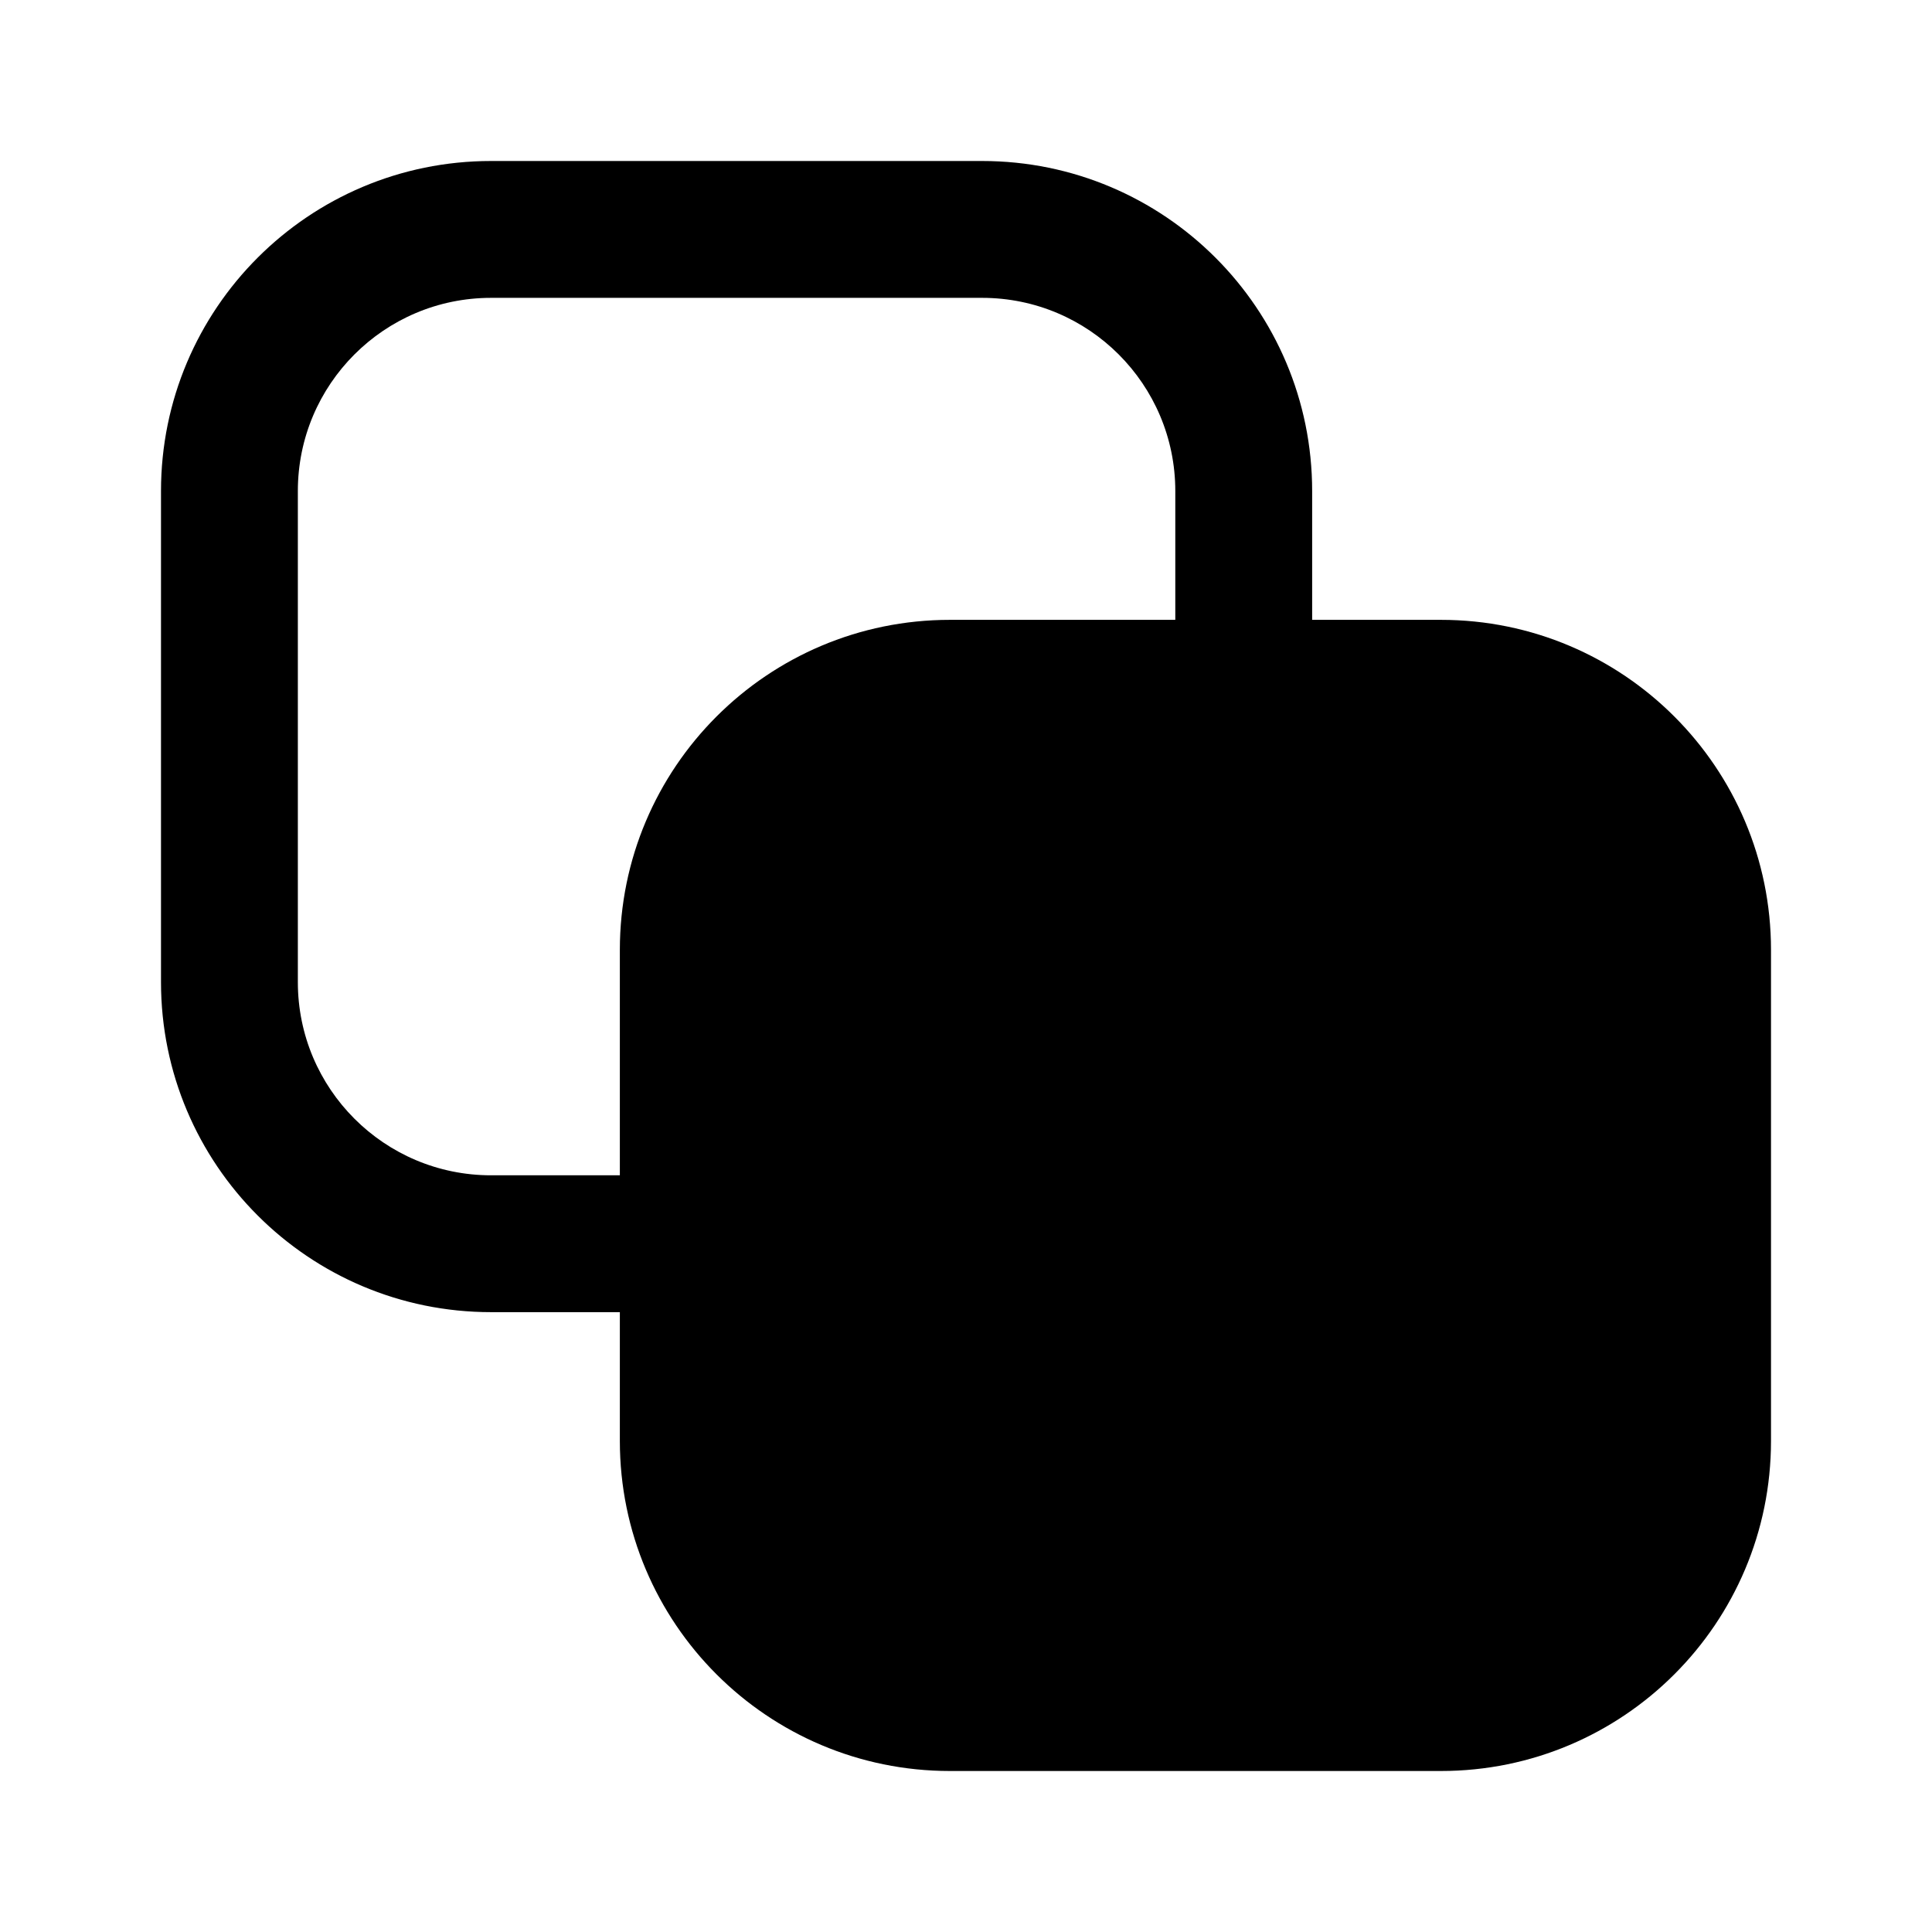
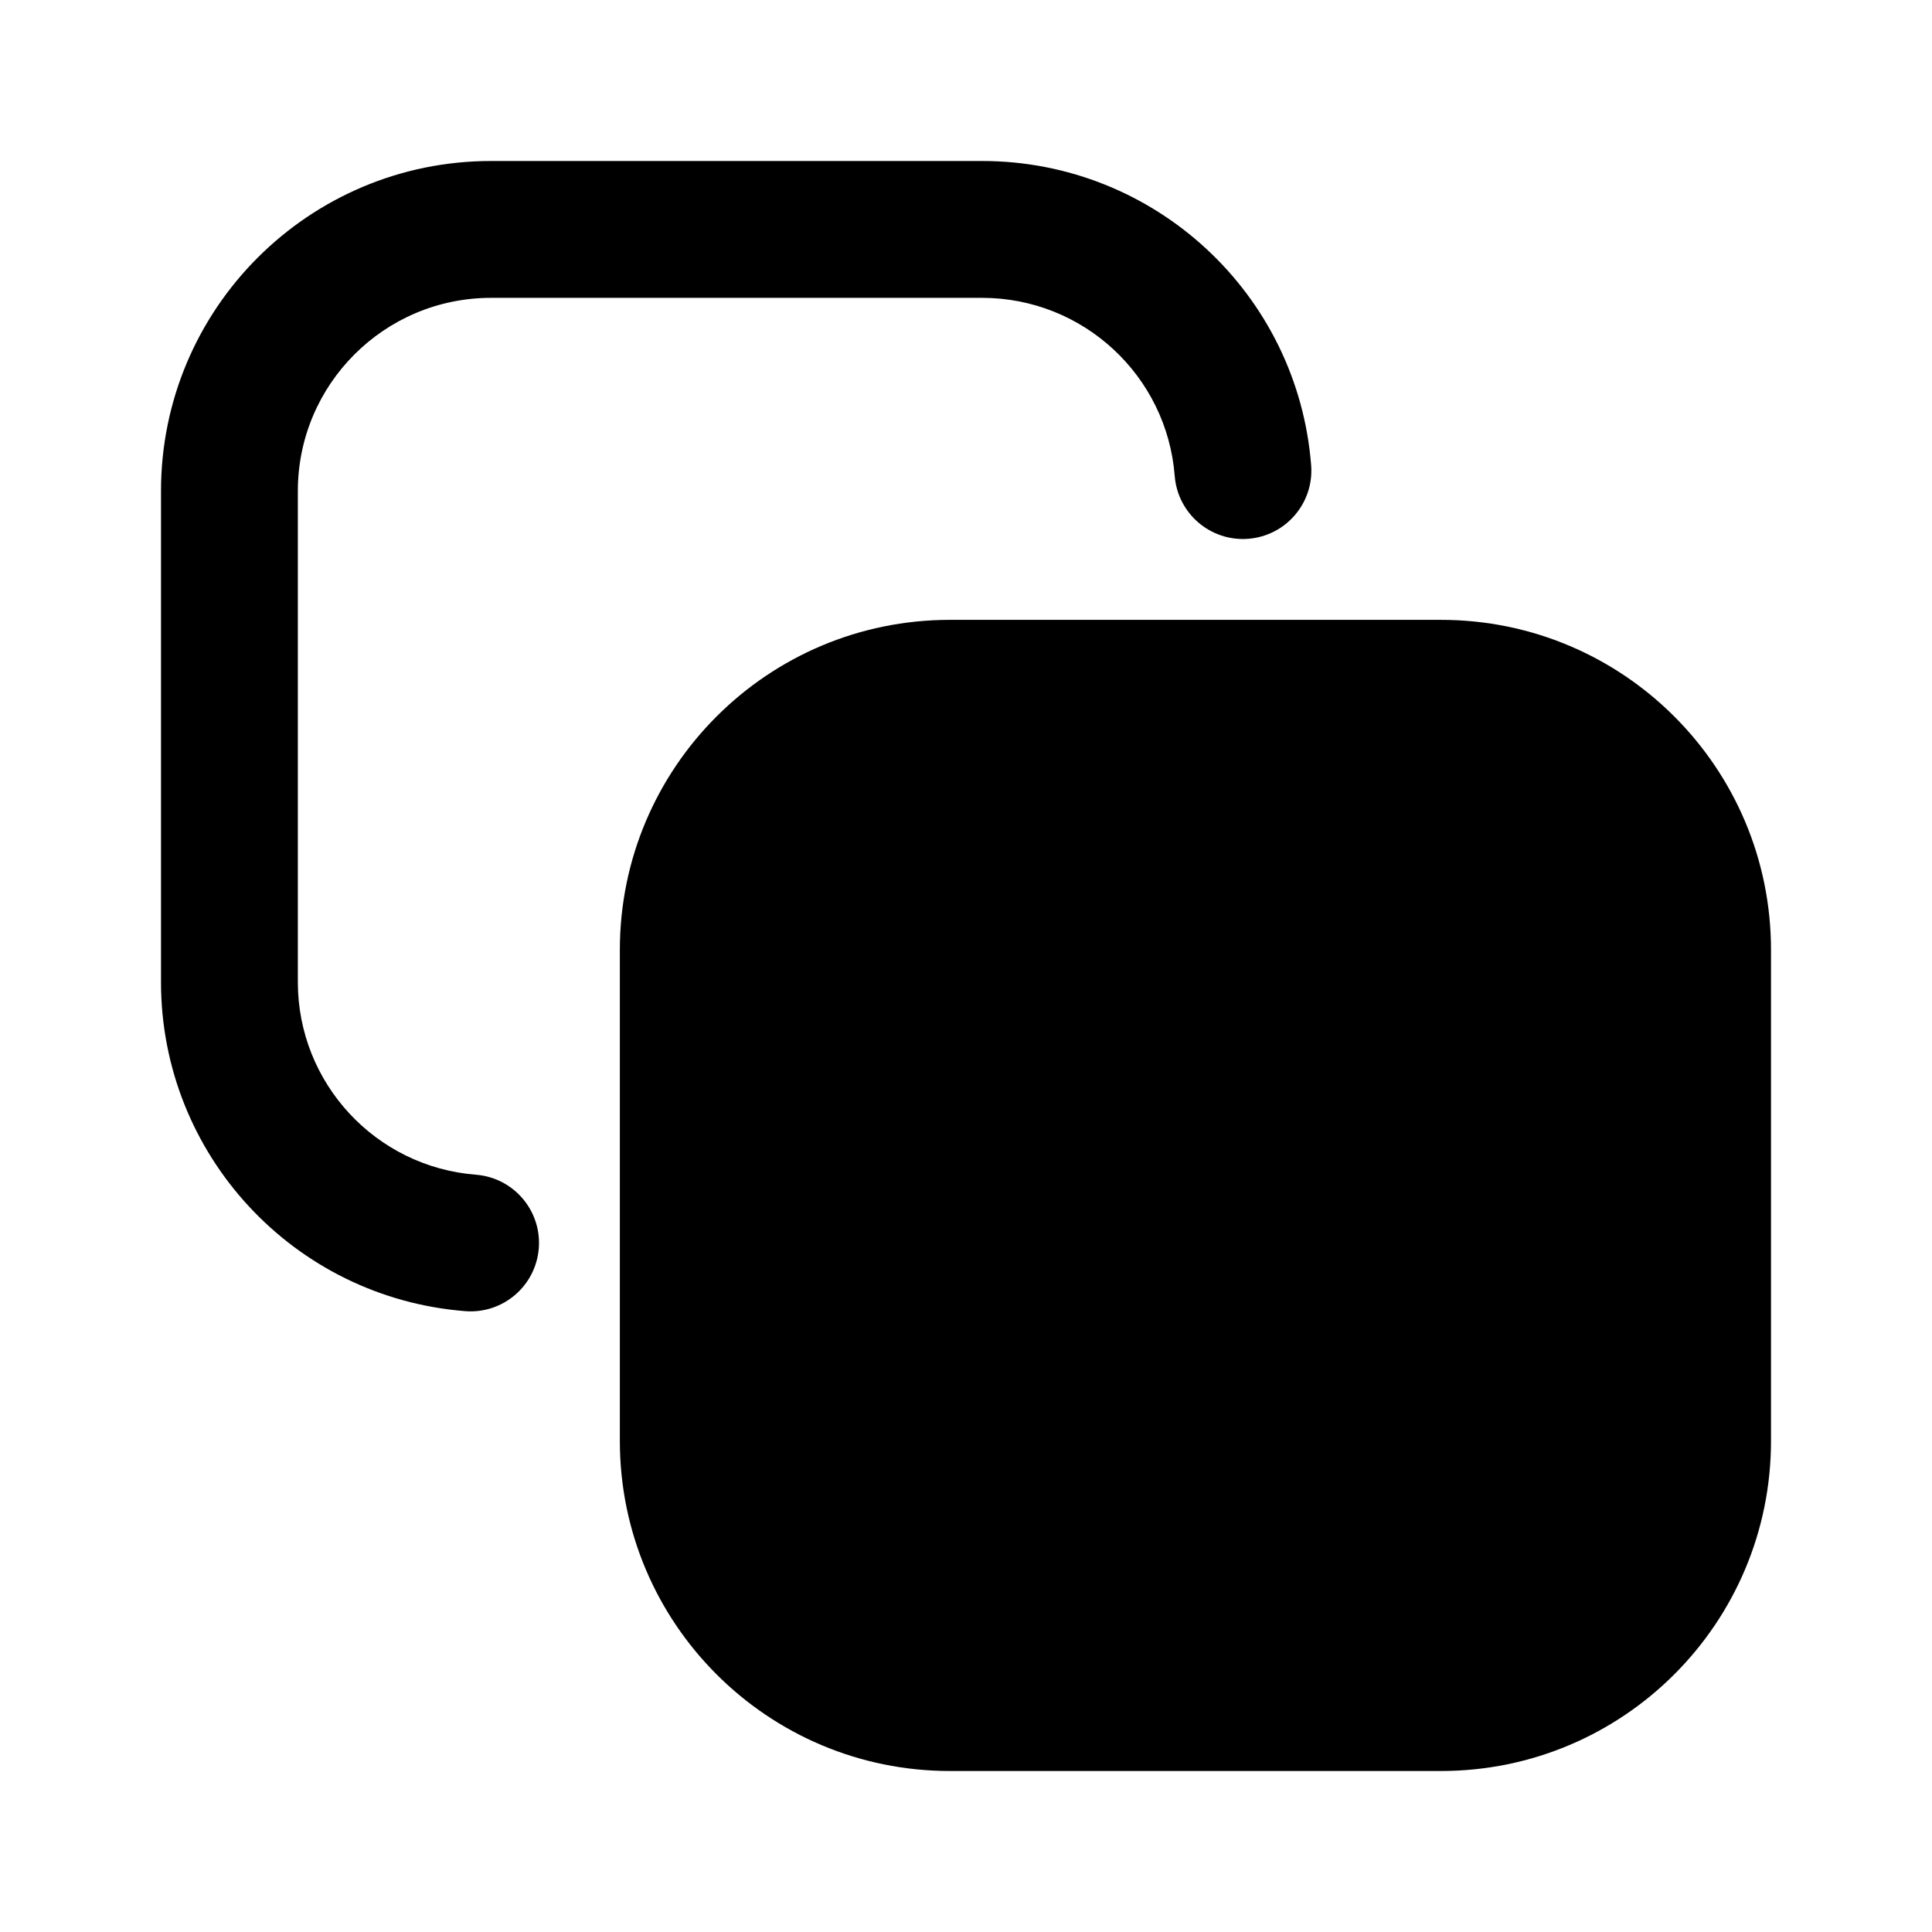
<svg xmlns="http://www.w3.org/2000/svg" viewBox="0 0 24 24" fill="currentColor" stroke="none" fill-rule="evenodd">
  <g data-part="back">
-     <path d="M8.55 16.3 H6.1 A4.1 4.1 0 0 1 2 12.2 V6.1 A4.1 4.1 0 0 1 6.1 2 H12.2 A4.1 4.1 0 0 1 16.3 6.1 V8.55 A.85 .85 0 0 1 14.6 8.55 V6.1 A2.4 2.4 0 0 0 12.2 3.7 H6.1 A2.4 2.4 0 0 0 3.7 6.1 V12.2 A2.4 2.4 0 0 0 6.1 14.6 H8.55 A.85 .85 0 0 1 8.55 16.3 Z" />
+     <path d="M5.785 16.288 A4.1 4.1 0 0 1 2 12.2 V6.1 A4.1 4.1 0 0 1 6.1 2 H12.2 A4.1 4.1 0 0 1 16.288 5.785 A.85 .85 0 0 1 14.593 5.915 A2.4 2.4 0 0 0 12.2 3.7 H6.1 A2.4 2.4 0 0 0 3.7 6.1 V12.2 A2.4 2.4 0 0 0 5.915 14.593 A.85 .85 0 0 1 5.785 16.288 Z" />
  </g>
  <g data-part="front">
    <path d="M11.8 7.7 H17.9 A4.1 4.1 0 0 1 22 11.8 V17.9 A4.1 4.1 0 0 1 17.9 22 H11.8 A4.1 4.1 0 0 1 7.7 17.9 V11.8 A4.1 4.1 0 0 1 11.8 7.7 Z" />
  </g>
</svg>
